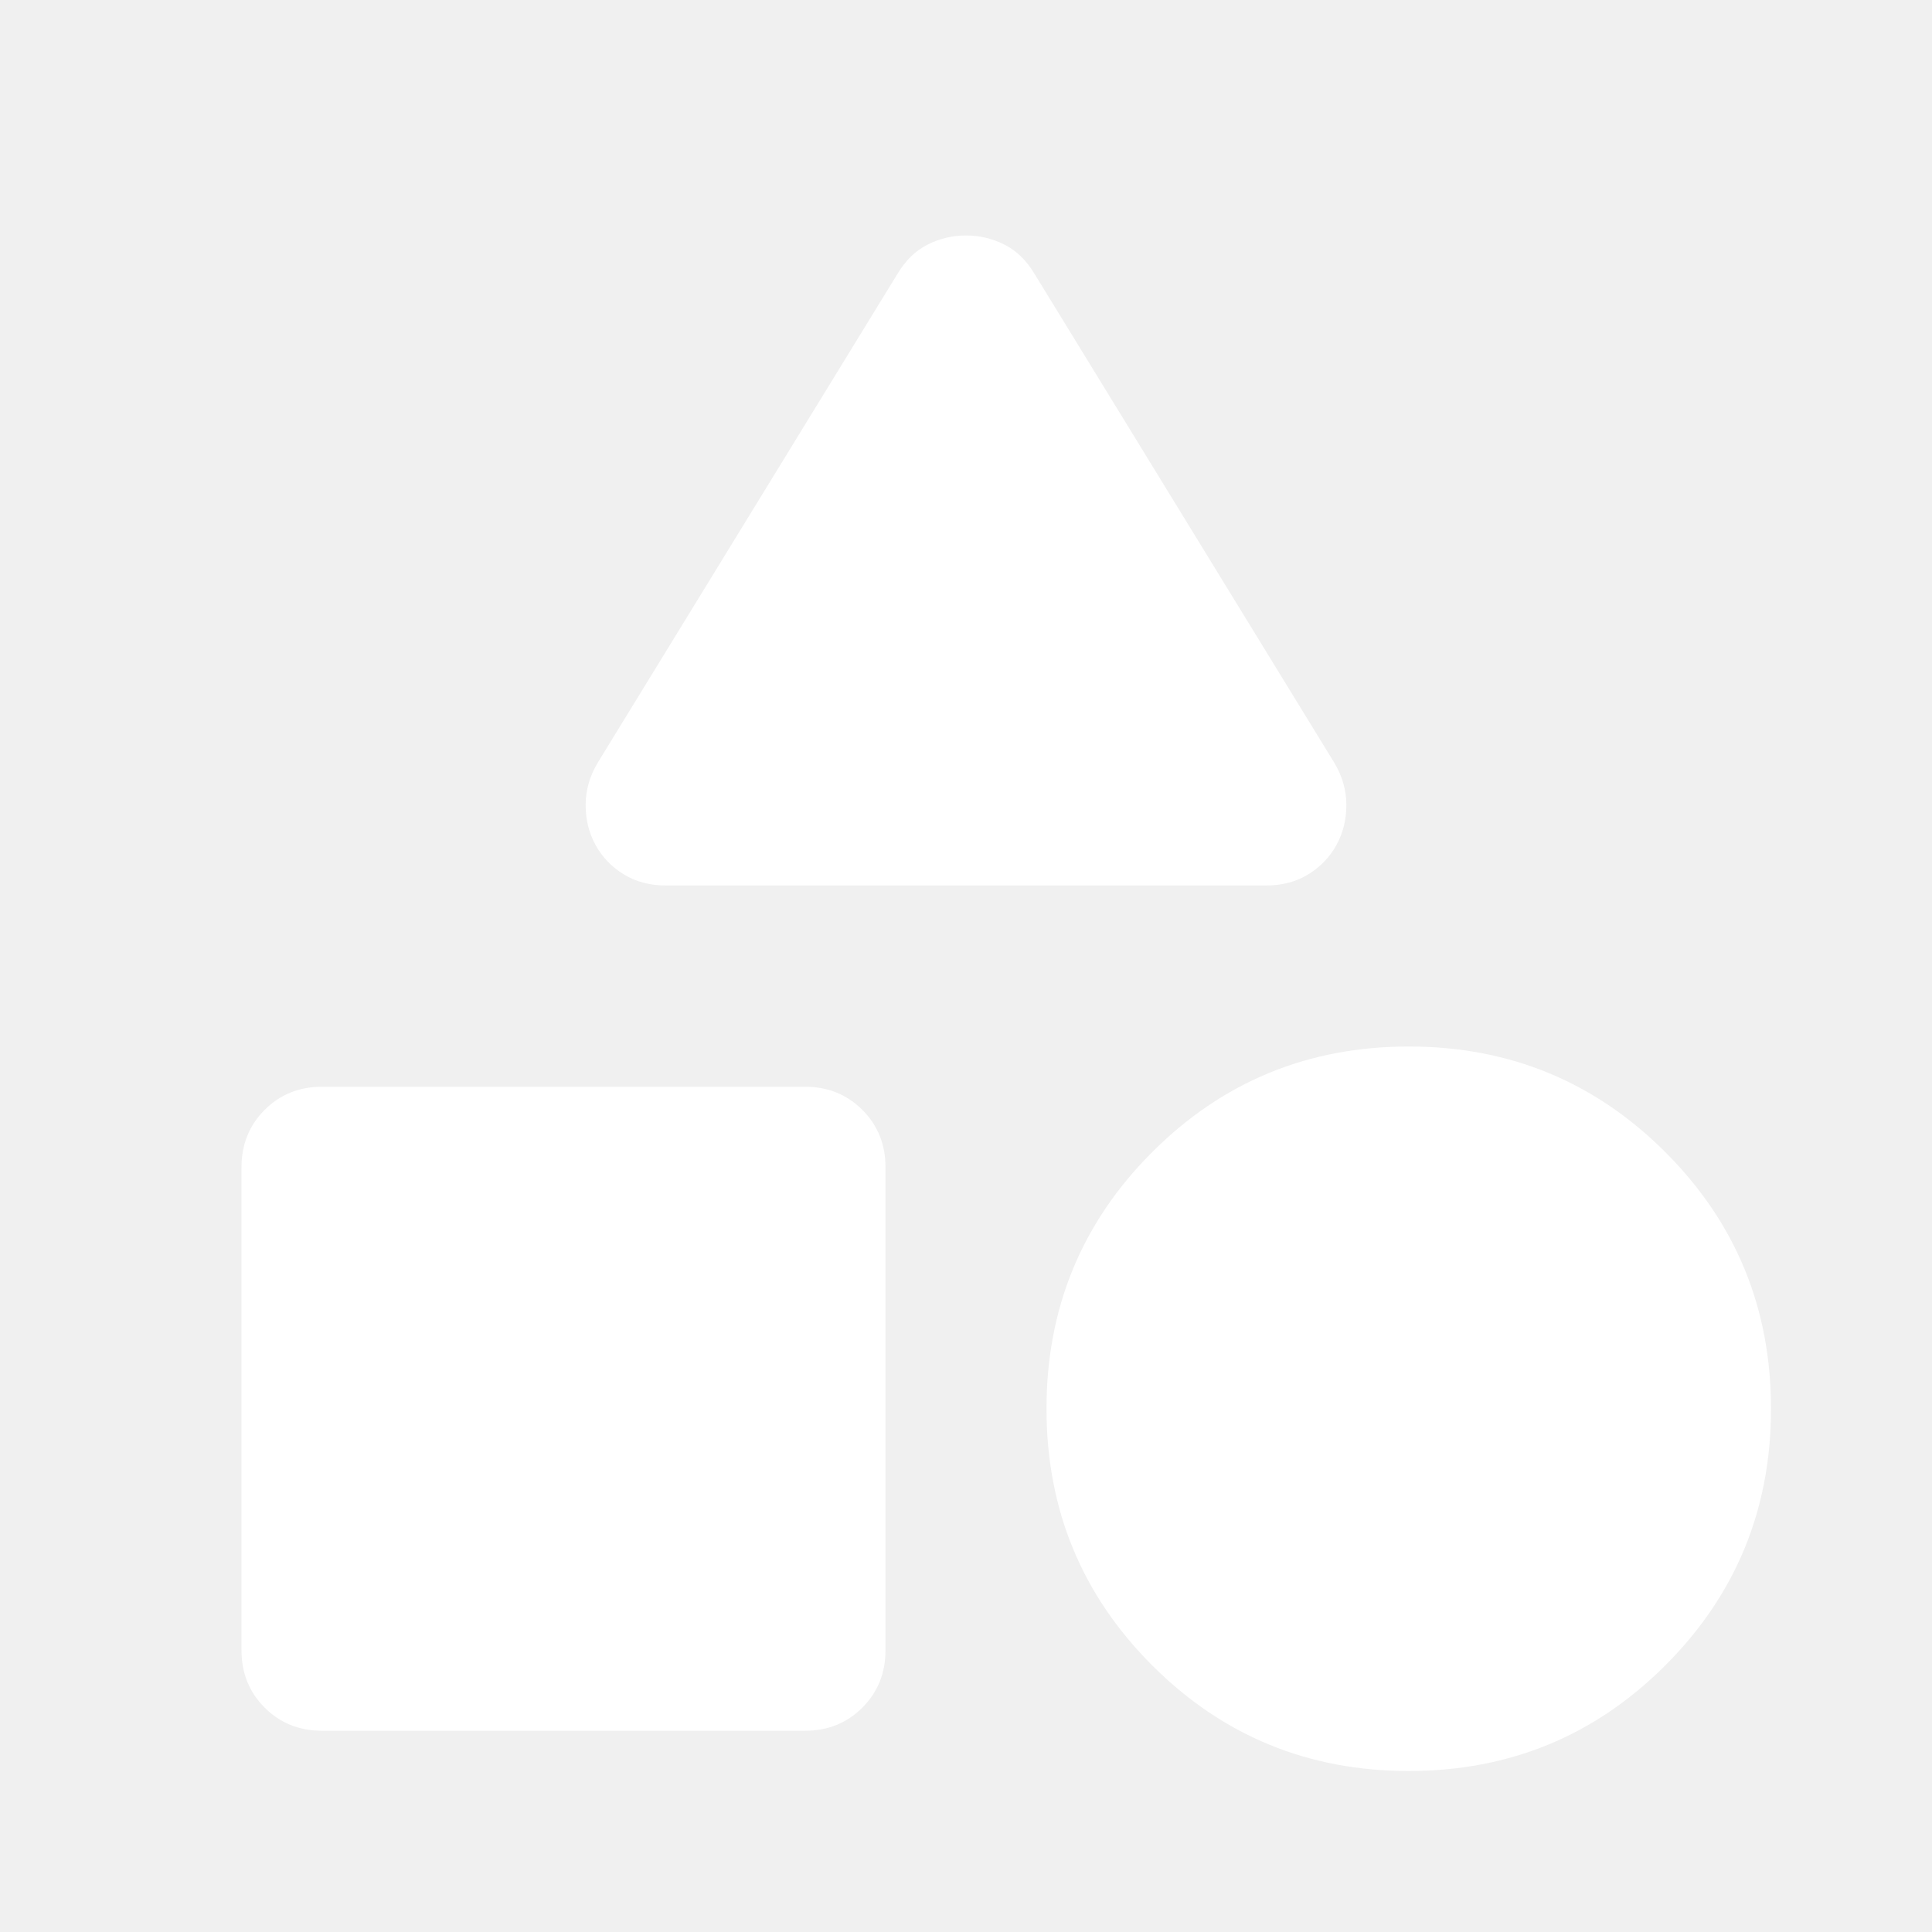
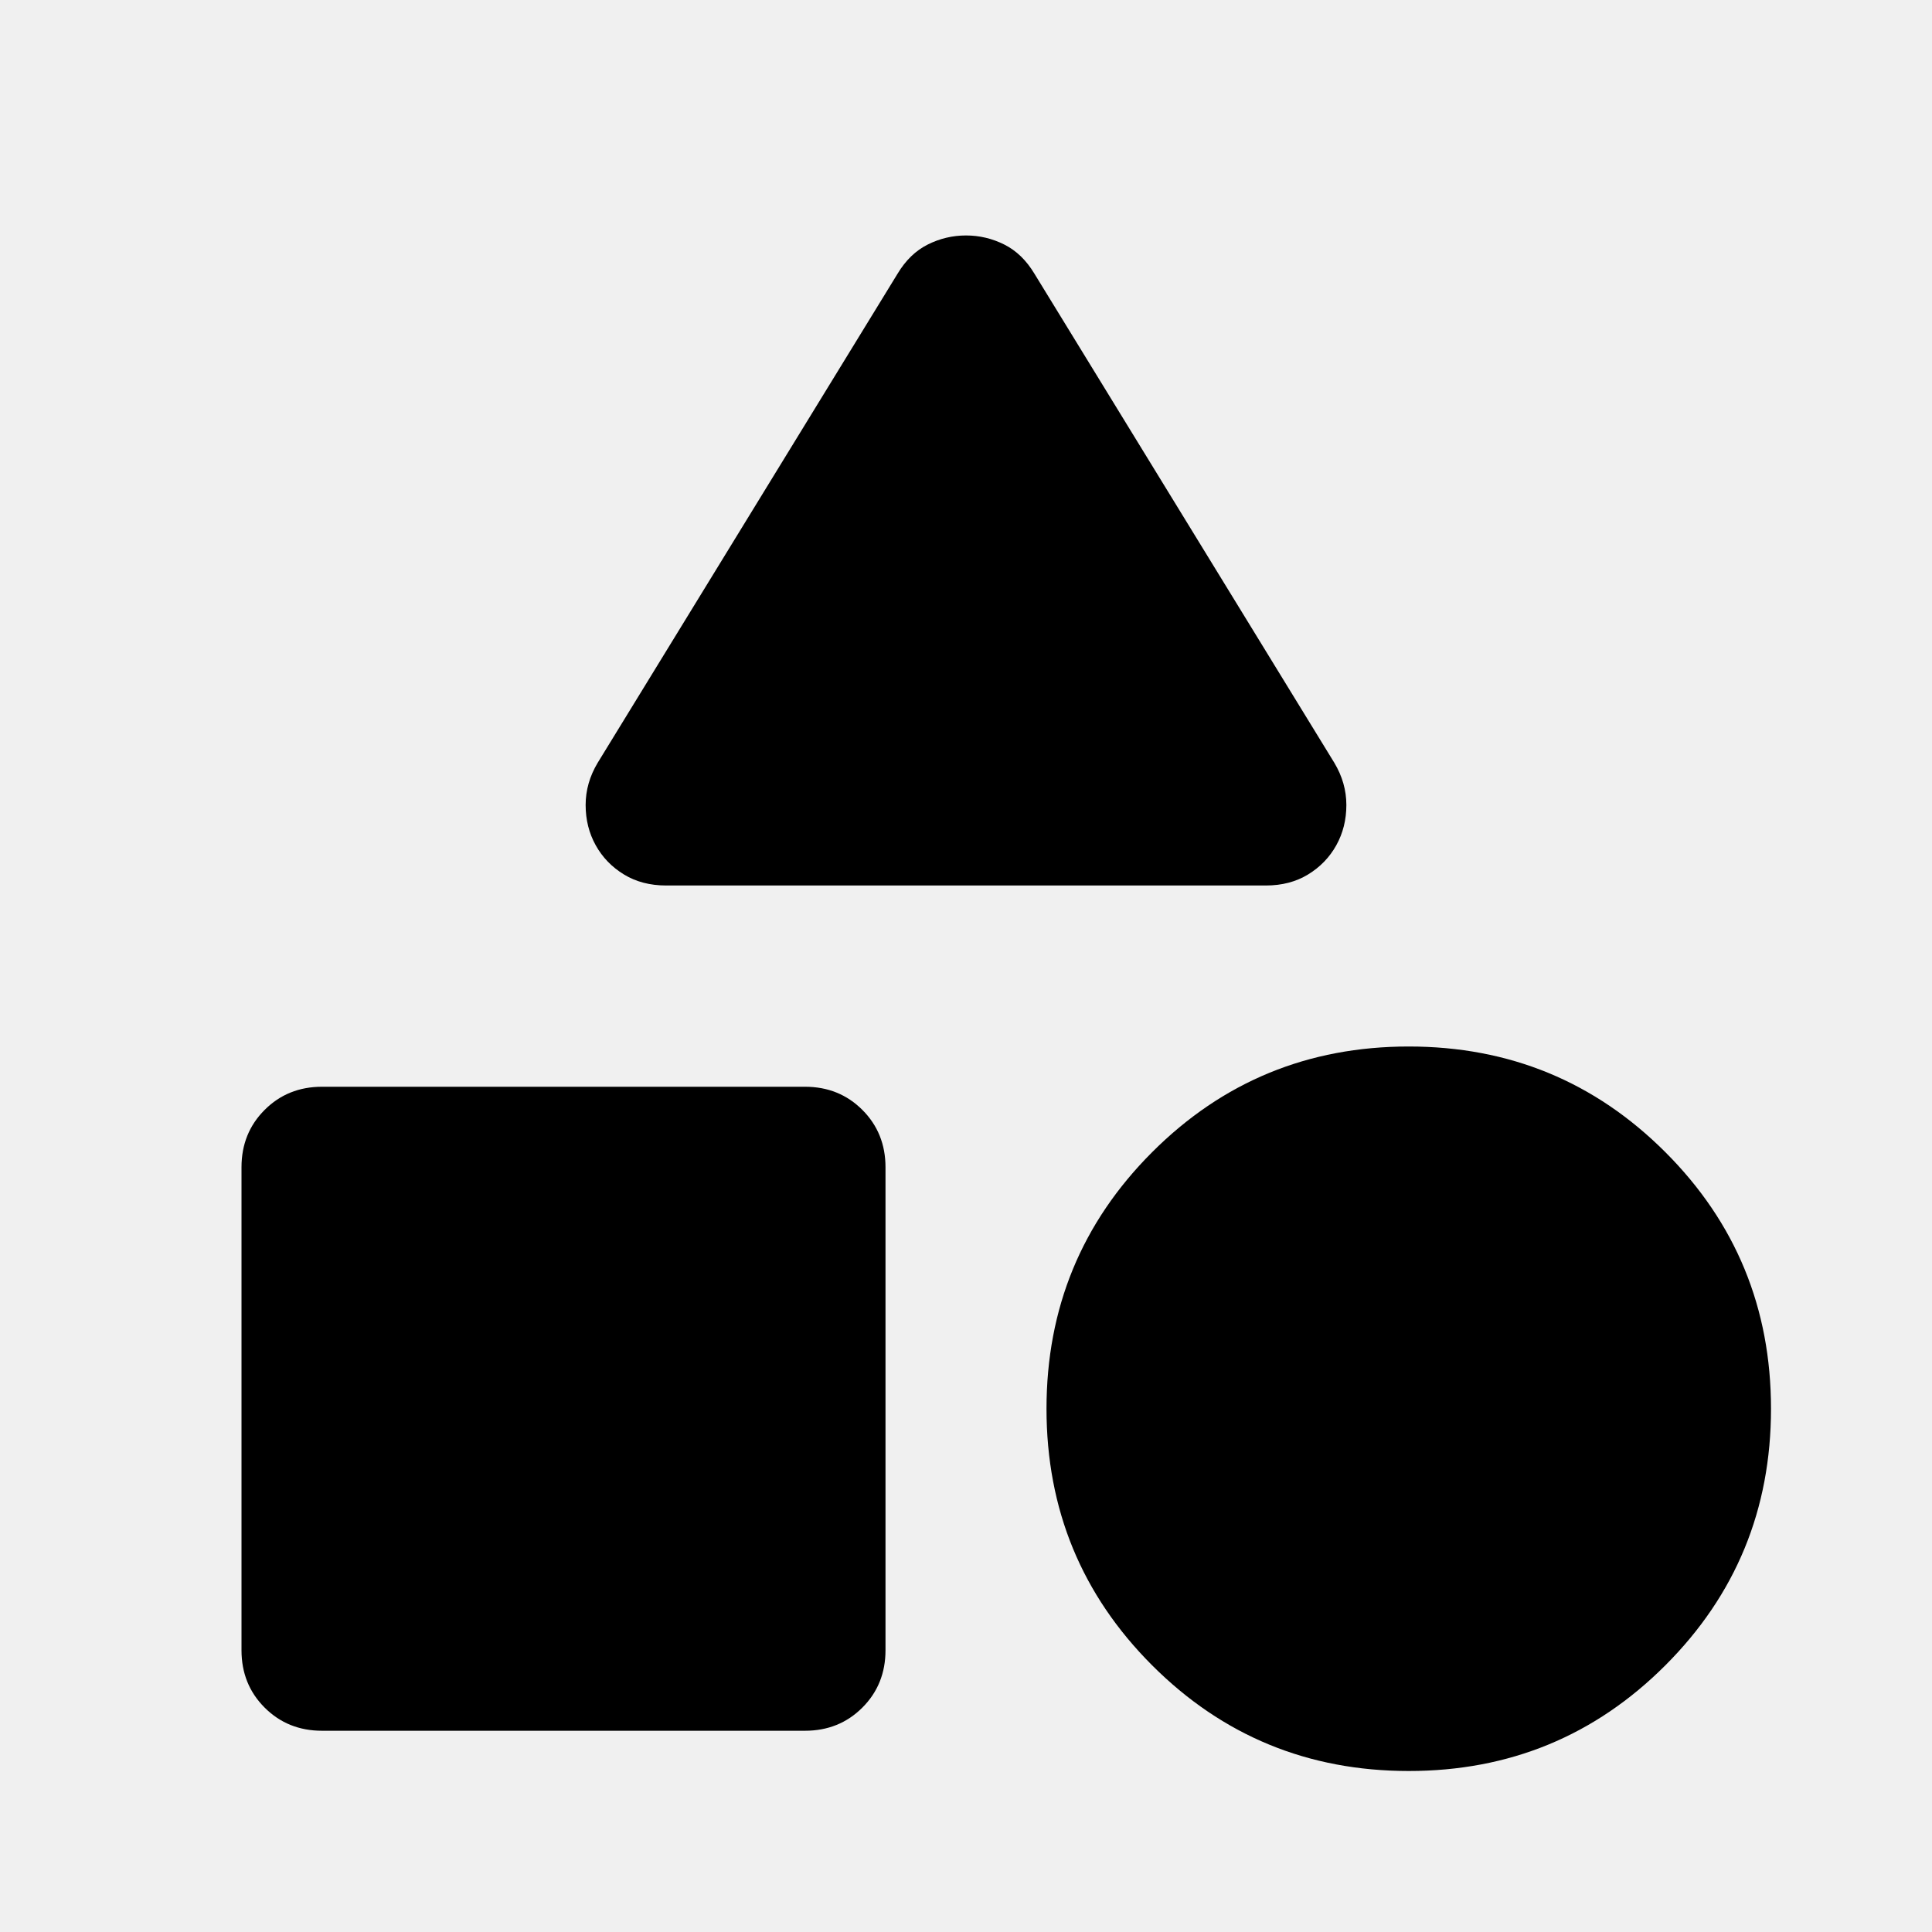
- <svg xmlns="http://www.w3.org/2000/svg" height="24px" viewBox="0 -960 960 960" width="24px" fill="#fff">
+ <svg xmlns="http://www.w3.org/2000/svg" height="24px" viewBox="0 -960 960 960" width="24px" fill="#000">
  <path d="m297-581 149-243q6-10 15-14.5t19-4.5q10 0 19 4.5t15 14.5l149 243q6 10 6 21t-5 20q-5 9-14 14.5t-21 5.5H331q-12 0-21-5.5T296-540q-5-9-5-20t6-21ZM700-80q-75 0-127.5-52.5T520-260q0-75 52.5-127.5T700-440q75 0 127.5 52.5T880-260q0 75-52.5 127.5T700-80Zm-580-60v-240q0-17 11.5-28.5T160-420h240q17 0 28.5 11.5T440-380v240q0 17-11.5 28.5T400-100H160q-17 0-28.5-11.5T120-140Z" />
</svg>
